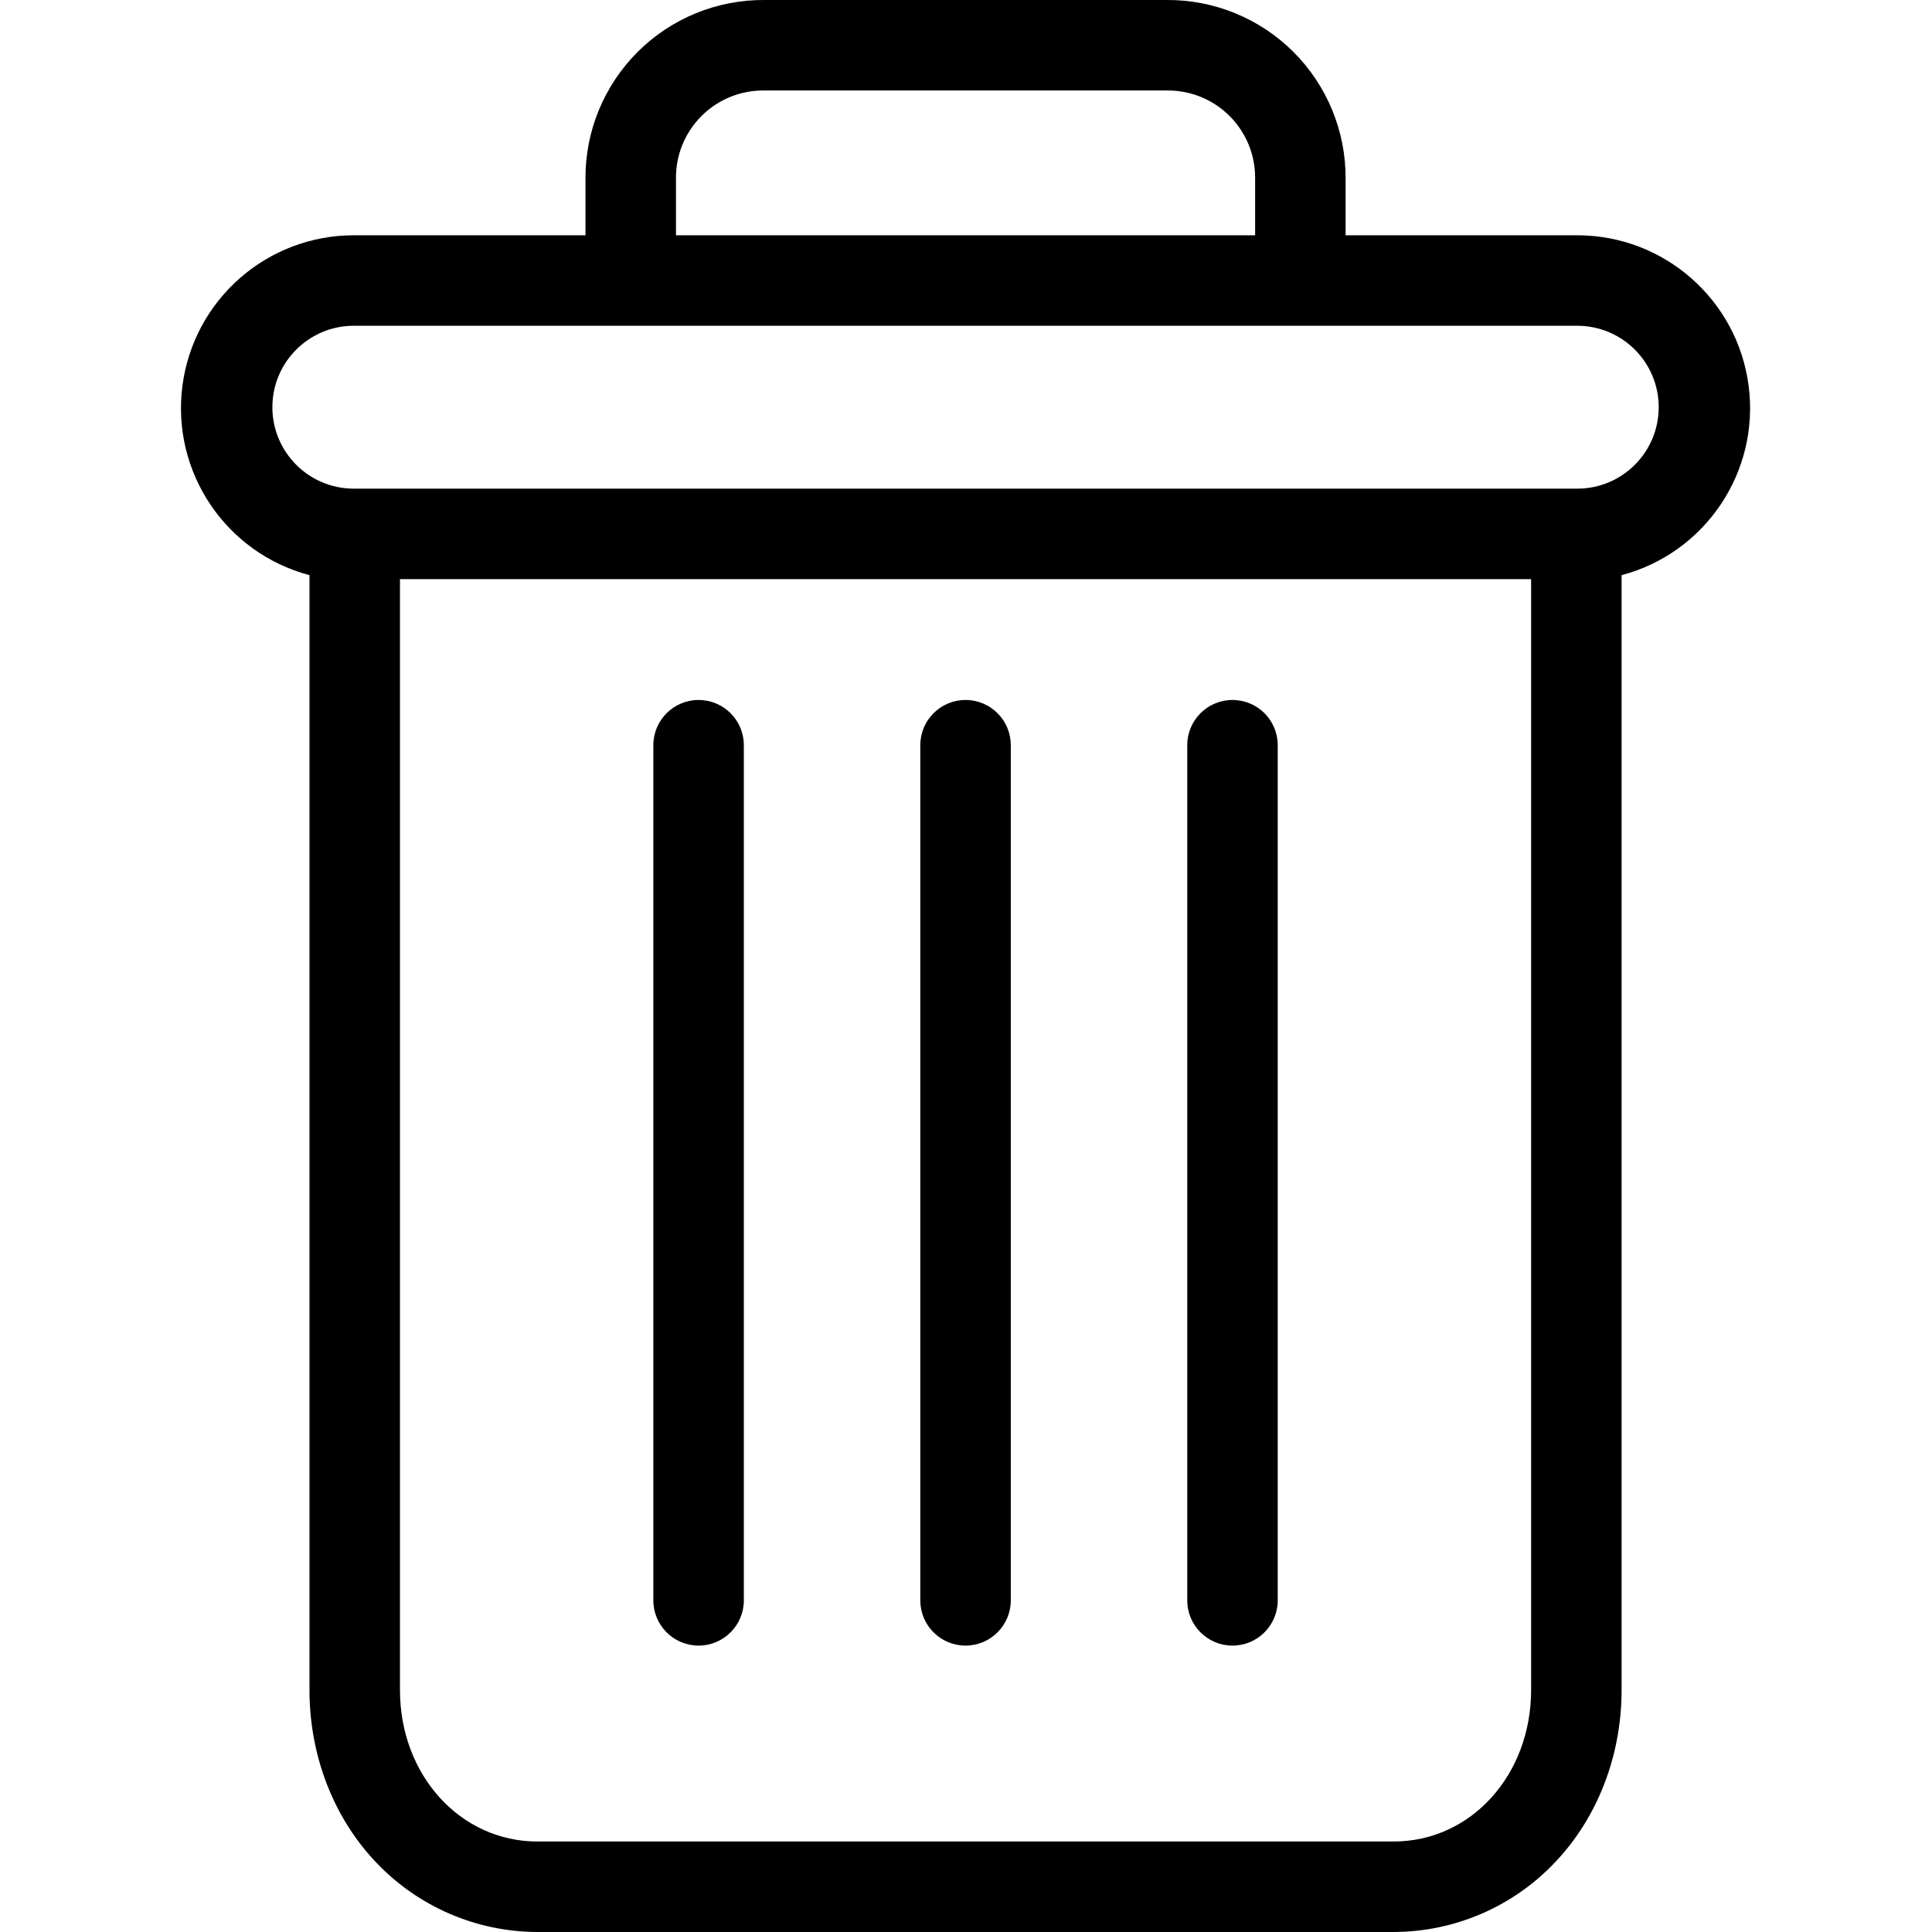
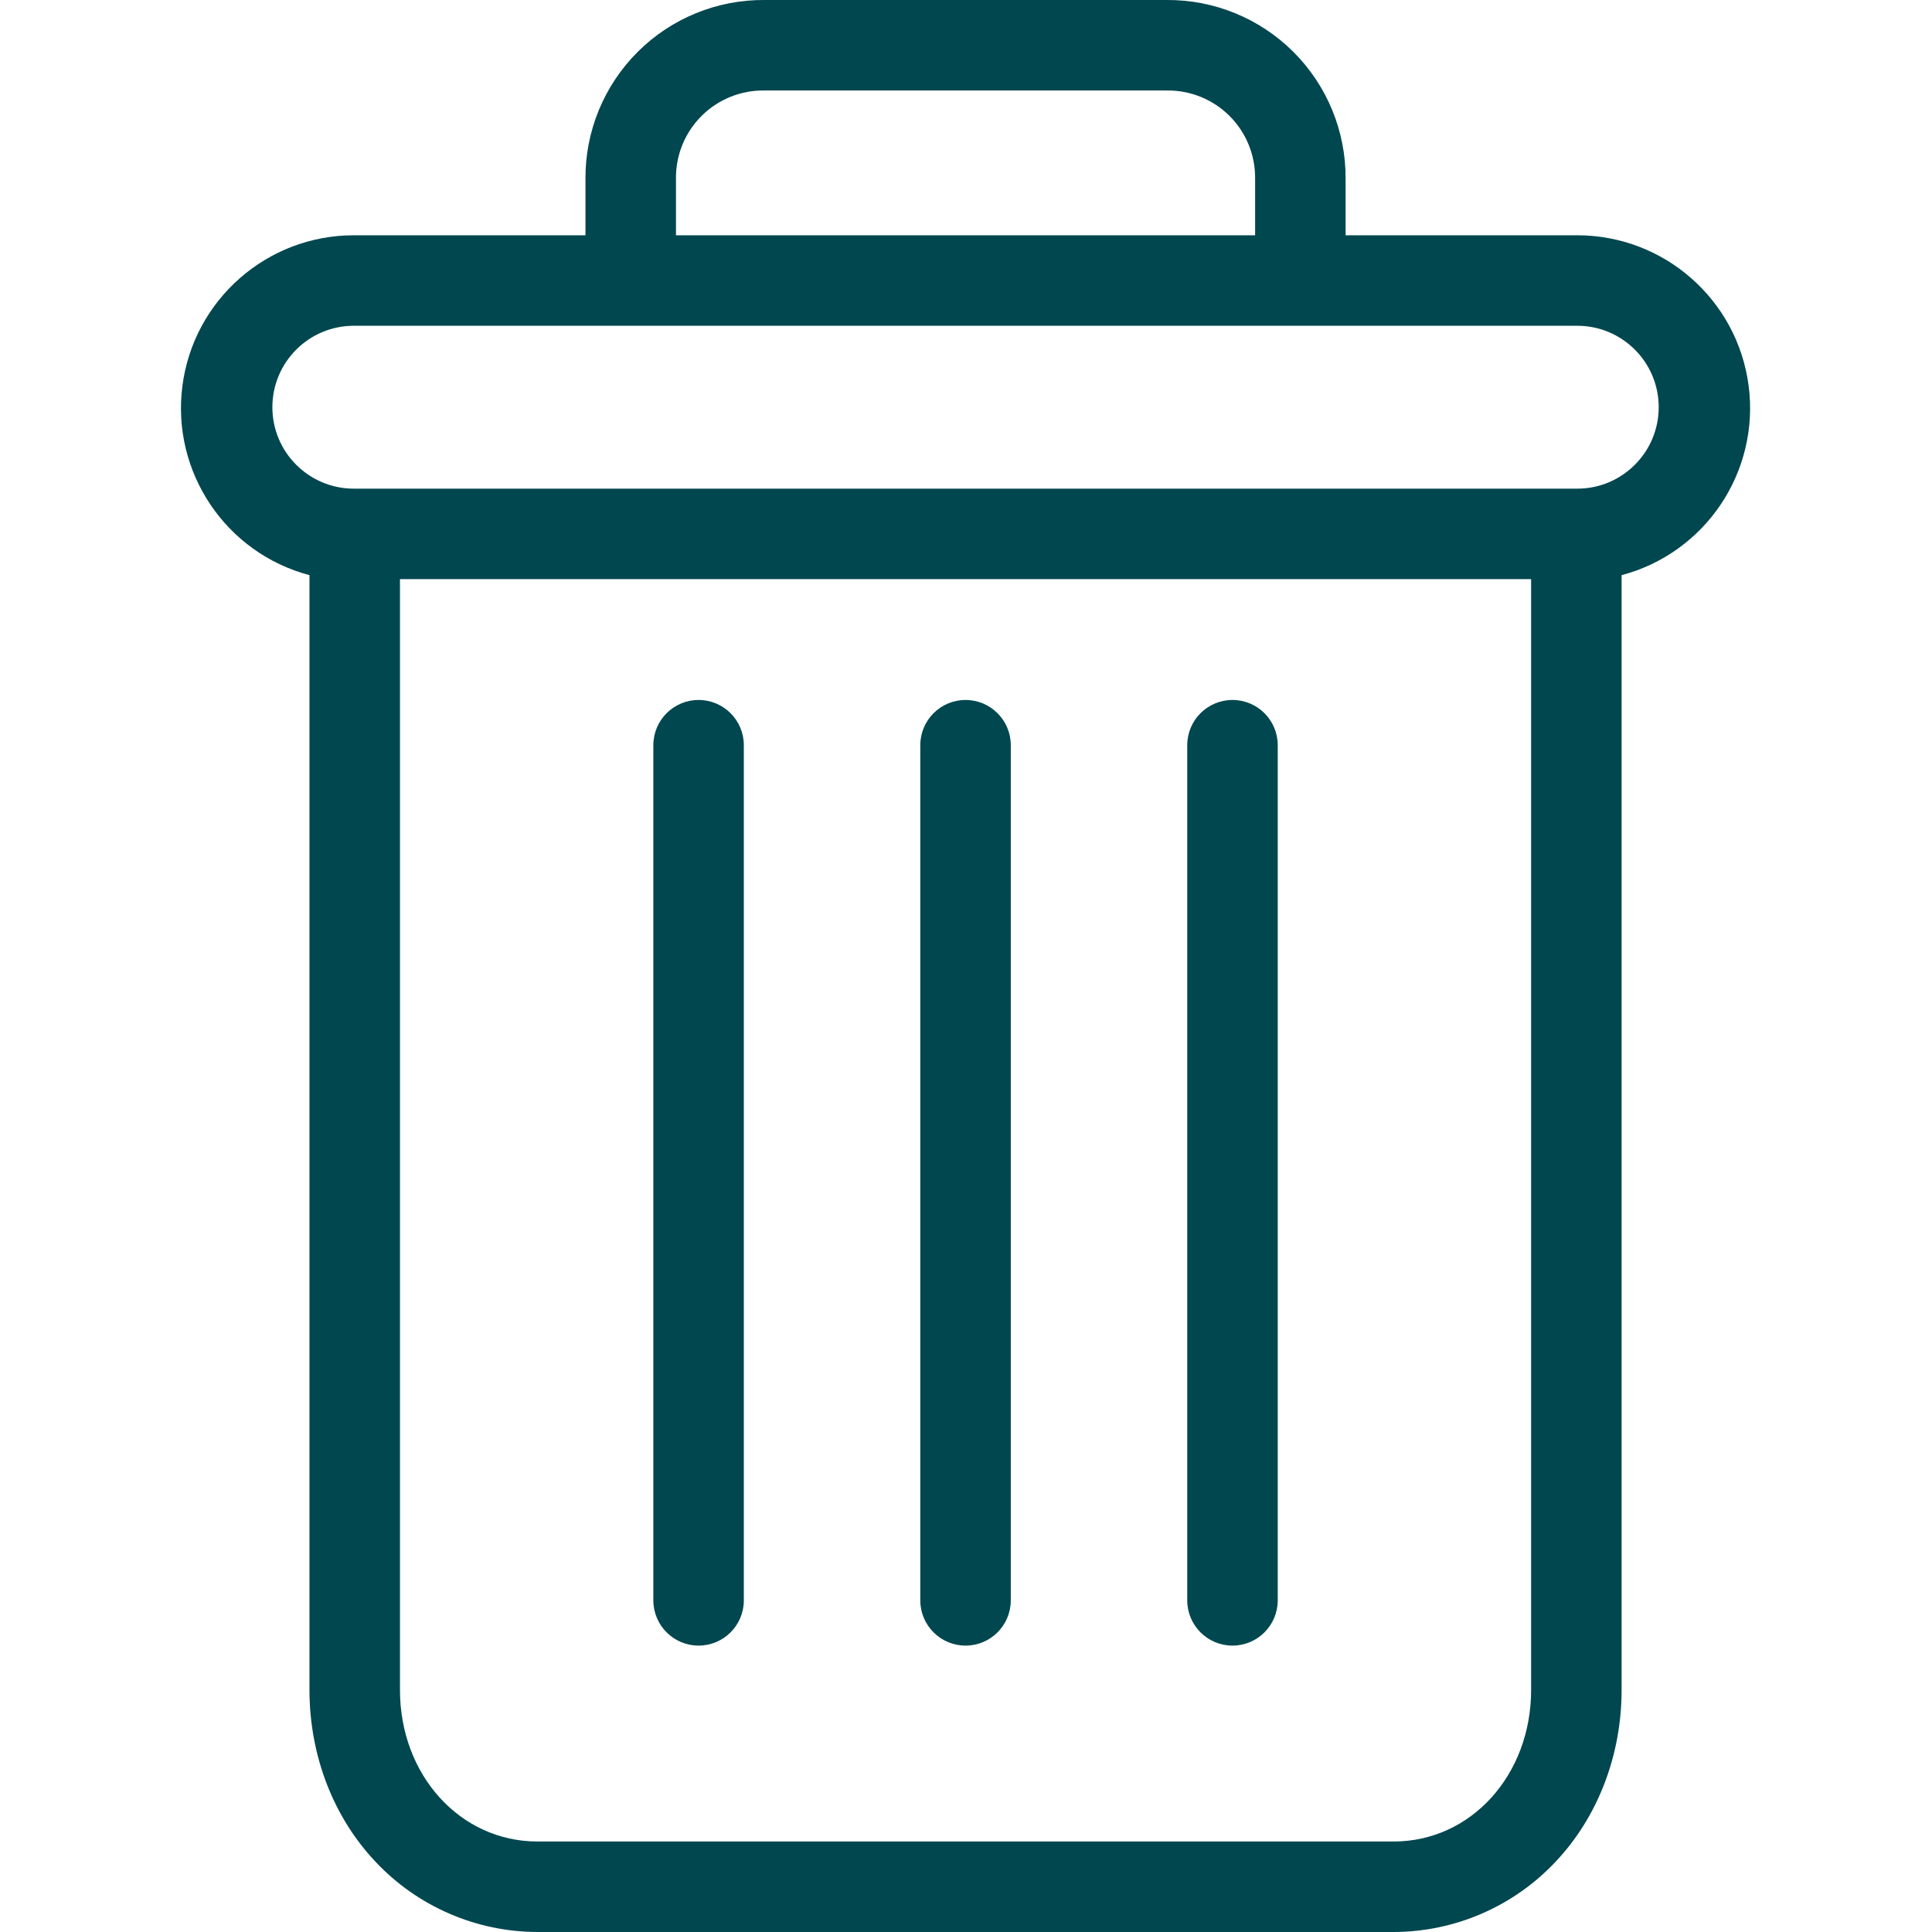
<svg xmlns="http://www.w3.org/2000/svg" height="427pt" viewBox="-40 0 427 427.001" width="427pt">
-   <path d="m232.398 154.703c-5.523 0-10 4.477-10 10v189c0 5.52 4.477 10 10 10 5.523 0 10-4.48 10-10v-189c0-5.523-4.477-10-10-10zm0 0" />
-   <path d="m114.398 154.703c-5.523 0-10 4.477-10 10v189c0 5.52 4.477 10 10 10 5.523 0 10-4.48 10-10v-189c0-5.523-4.477-10-10-10zm0 0" />
-   <path d="m28.398 127.121v246.379c0 14.562 5.34 28.238 14.668 38.051 9.285 9.84 22.207 15.426 35.73 15.449h189.203c13.527-.023 26.449-5.609 35.73-15.449 9.328-9.812 14.668-23.488 14.668-38.051v-246.379c18.543-4.922 30.559-22.836 28.078-41.863-2.484-19.023-18.691-33.254-37.879-33.258h-51.199v-12.5c.059-10.512-4.098-20.605-11.539-28.031-7.441-7.422-17.551-11.555-28.062-11.469h-88.797c-10.512-.086-20.621 4.047-28.062 11.469-7.441 7.426-11.598 17.52-11.539 28.031v12.5h-51.199c-19.188.004-35.395 14.234-37.879 33.258-2.48 19.027 9.535 36.941 28.078 41.863zm239.602 279.879h-189.203c-17.098 0-30.398-14.688-30.398-33.5v-245.5h250v245.5c0 18.812-13.301 33.5-30.398 33.5zm-158.602-367.5c-.066-5.207 1.98-10.219 5.676-13.895 3.691-3.676 8.715-5.695 13.926-5.605h88.797c5.211-.09 10.234 1.93 13.926 5.605 3.695 3.672 5.742 8.688 5.676 13.895v12.5h-128zm-71.199 32.5h270.398c9.941 0 18 8.059 18 18s-8.059 18-18 18h-270.398c-9.941 0-18-8.059-18-18s8.059-18 18-18zm0 0" />
-   <path d="m173.398 154.703c-5.523 0-10 4.477-10 10v189c0 5.52 4.477 10 10 10 5.523 0 10-4.48 10-10v-189c0-5.523-4.477-10-10-10zm0 0" />
+   <path style="fill:#00474f;" d="m232.398 154.703c-5.523 0-10 4.477-10 10v189c0 5.52 4.477 10 10 10 5.523 0 10-4.48 10-10v-189c0-5.523-4.477-10-10-10zm0 0" />
+   <path style="fill:#00474f;" d="m114.398 154.703c-5.523 0-10 4.477-10 10v189c0 5.52 4.477 10 10 10 5.523 0 10-4.48 10-10v-189c0-5.523-4.477-10-10-10zm0 0" />
+   <path style="fill:#00474f;" d="m28.398 127.121v246.379c0 14.562 5.34 28.238 14.668 38.051 9.285 9.84 22.207 15.426 35.73 15.449h189.203c13.527-.023 26.449-5.609 35.73-15.449 9.328-9.812 14.668-23.488 14.668-38.051v-246.379c18.543-4.922 30.559-22.836 28.078-41.863-2.484-19.023-18.691-33.254-37.879-33.258h-51.199v-12.5c.059-10.512-4.098-20.605-11.539-28.031-7.441-7.422-17.551-11.555-28.062-11.469h-88.797c-10.512-.086-20.621 4.047-28.062 11.469-7.441 7.426-11.598 17.52-11.539 28.031v12.5h-51.199c-19.188.004-35.395 14.234-37.879 33.258-2.48 19.027 9.535 36.941 28.078 41.863zm239.602 279.879h-189.203c-17.098 0-30.398-14.688-30.398-33.5v-245.5h250v245.5c0 18.812-13.301 33.5-30.398 33.5zm-158.602-367.5c-.066-5.207 1.98-10.219 5.676-13.895 3.691-3.676 8.715-5.695 13.926-5.605h88.797c5.211-.09 10.234 1.93 13.926 5.605 3.695 3.672 5.742 8.688 5.676 13.895v12.5h-128zm-71.199 32.5h270.398c9.941 0 18 8.059 18 18s-8.059 18-18 18h-270.398c-9.941 0-18-8.059-18-18s8.059-18 18-18zm0 0" />
+   <path style="fill:#00474f;" d="m173.398 154.703c-5.523 0-10 4.477-10 10v189c0 5.52 4.477 10 10 10 5.523 0 10-4.48 10-10v-189c0-5.523-4.477-10-10-10zm0 0" />
</svg>
